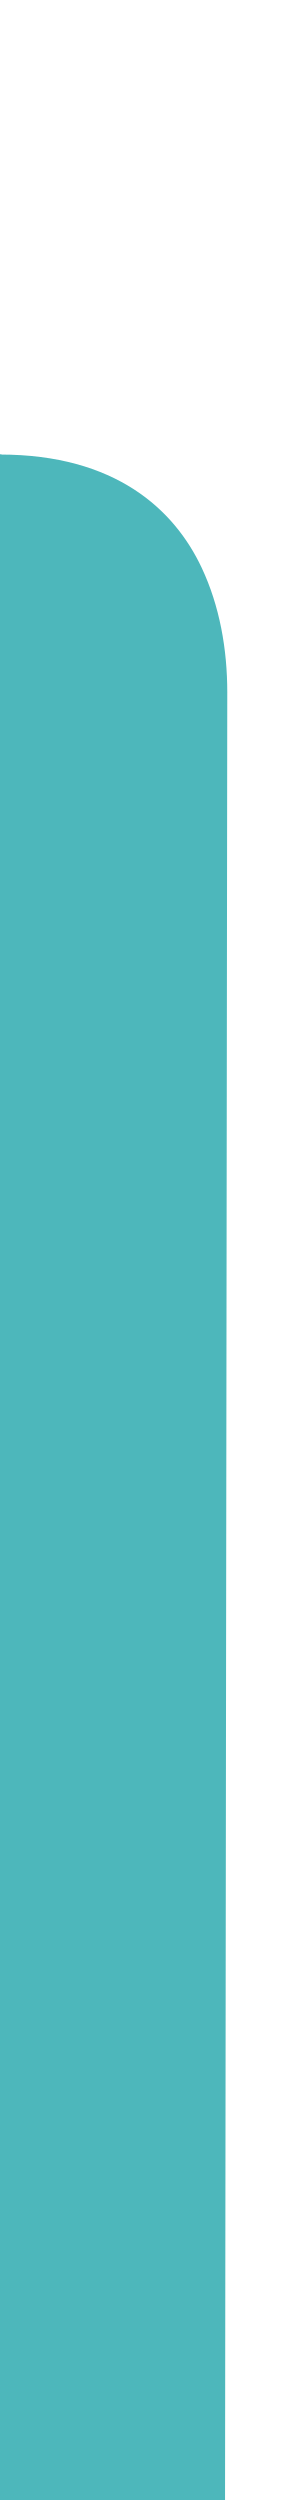
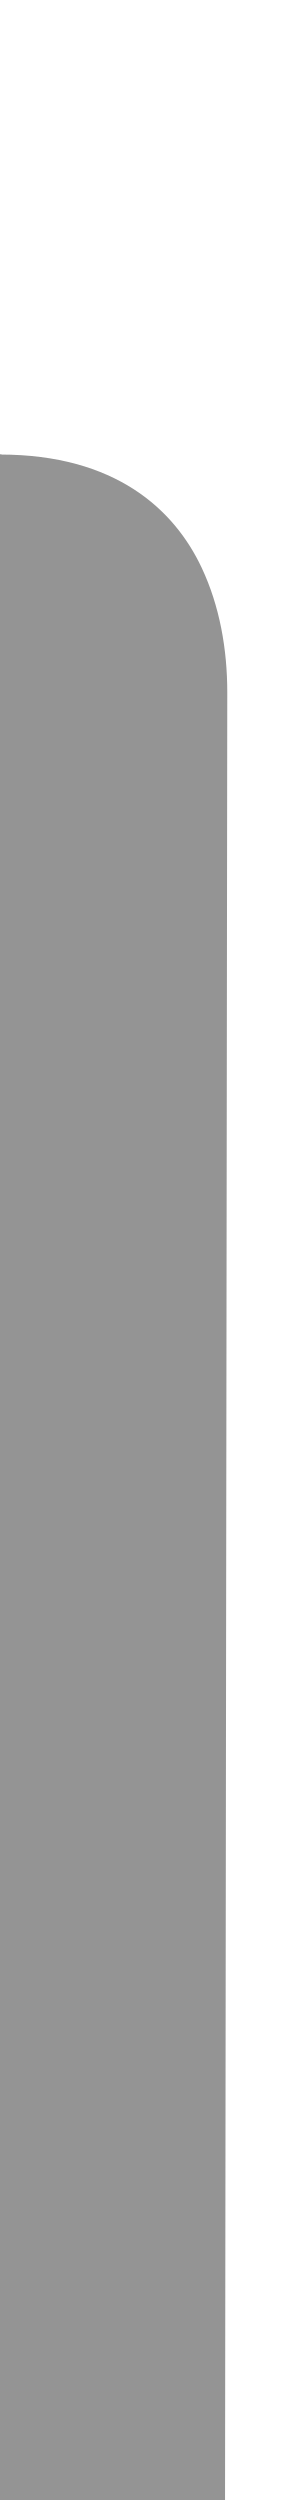
<svg xmlns="http://www.w3.org/2000/svg" version="1.1" id="Layer_1" x="0px" y="0px" width="4px" height="33px" viewBox="0 0 4 33" enable-background="new 0 0 4 33" xml:space="preserve">
  <defs id="defs9" />
-   <path d="M 2.968,35 3,9.139 C 3,8.57 2.9,7.999 2.662,7.494 2.299,6.722 1.521,6 0,6 l 0,29 2.968,0 z" id="path5" style="fill:#4db7bb" />
-   <rect style="fill:#4db7bb;fill-opacity:1;stroke:none" id="rect4139" width="1" height="29" x="-0.98" y="6" />
+   <path d="M 2.968,35 3,9.139 C 3,8.57 2.9,7.999 2.662,7.494 2.299,6.722 1.521,6 0,6 l 0,29 2.968,0 z" id="path5" style="fill:#949494" />
+   <rect style="fill:#949494;fill-opacity:1;stroke:none" id="rect4139" width="1" height="29" x="-0.98" y="6" />
</svg>
